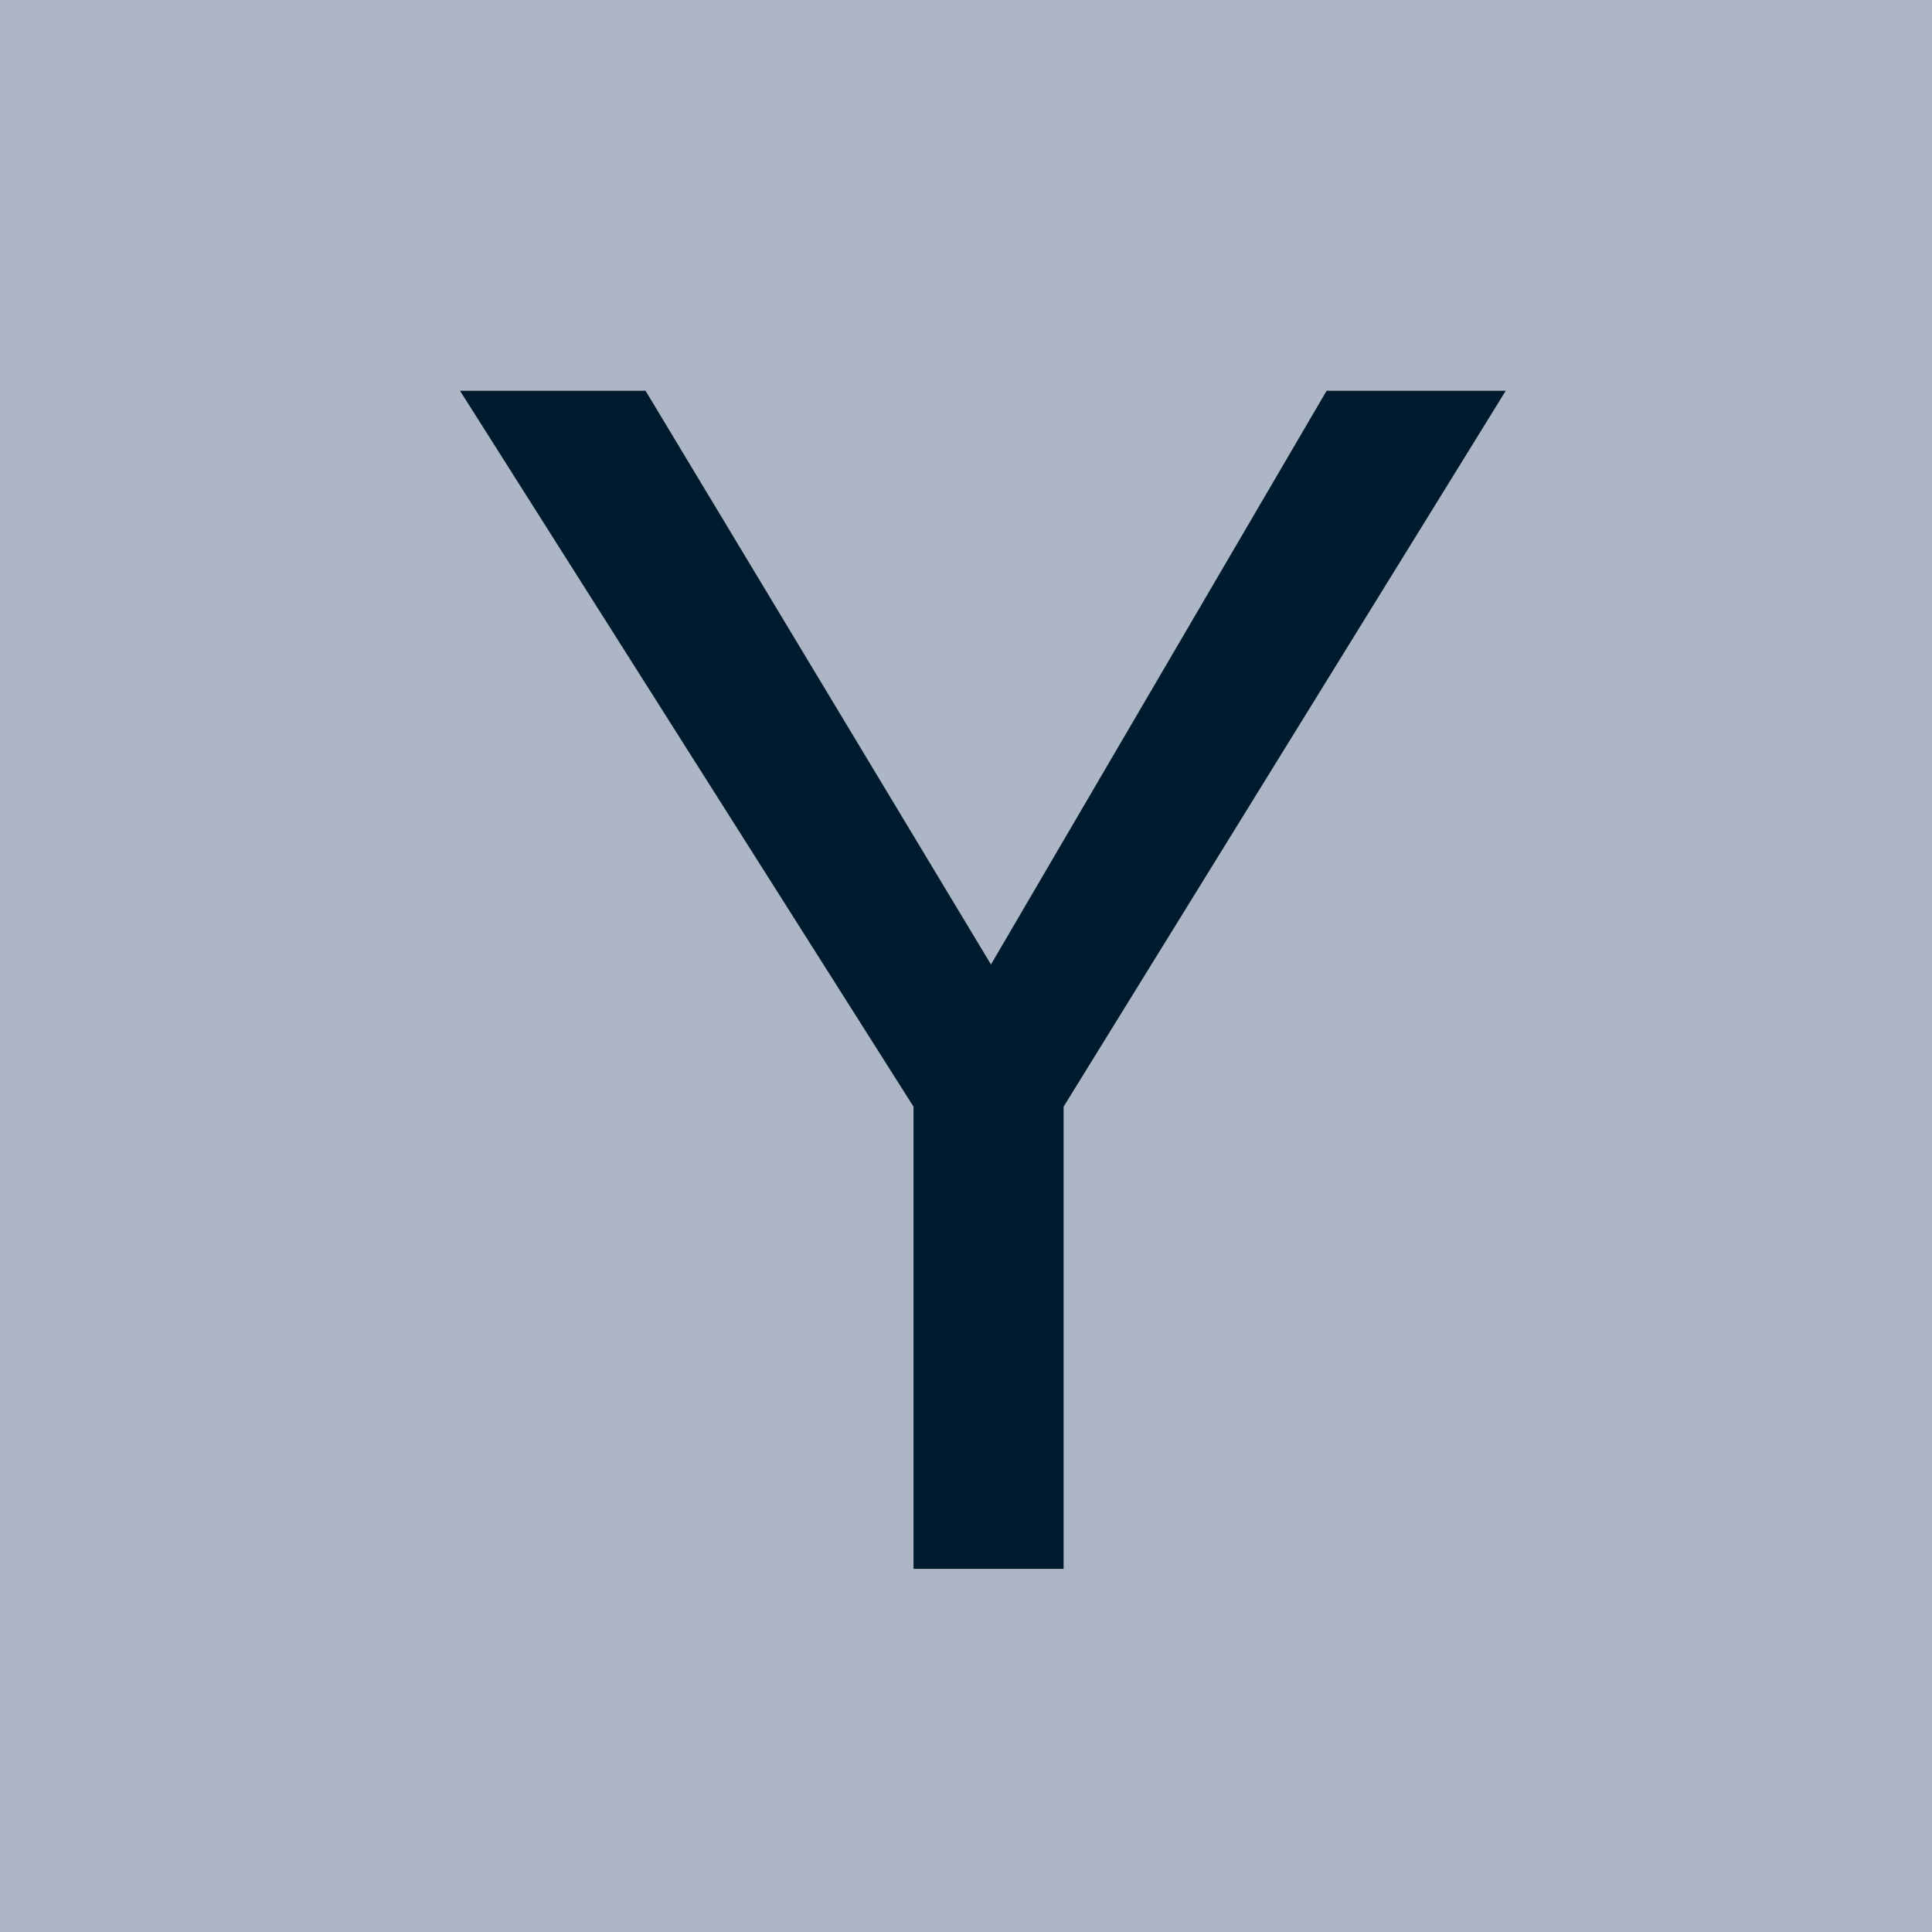
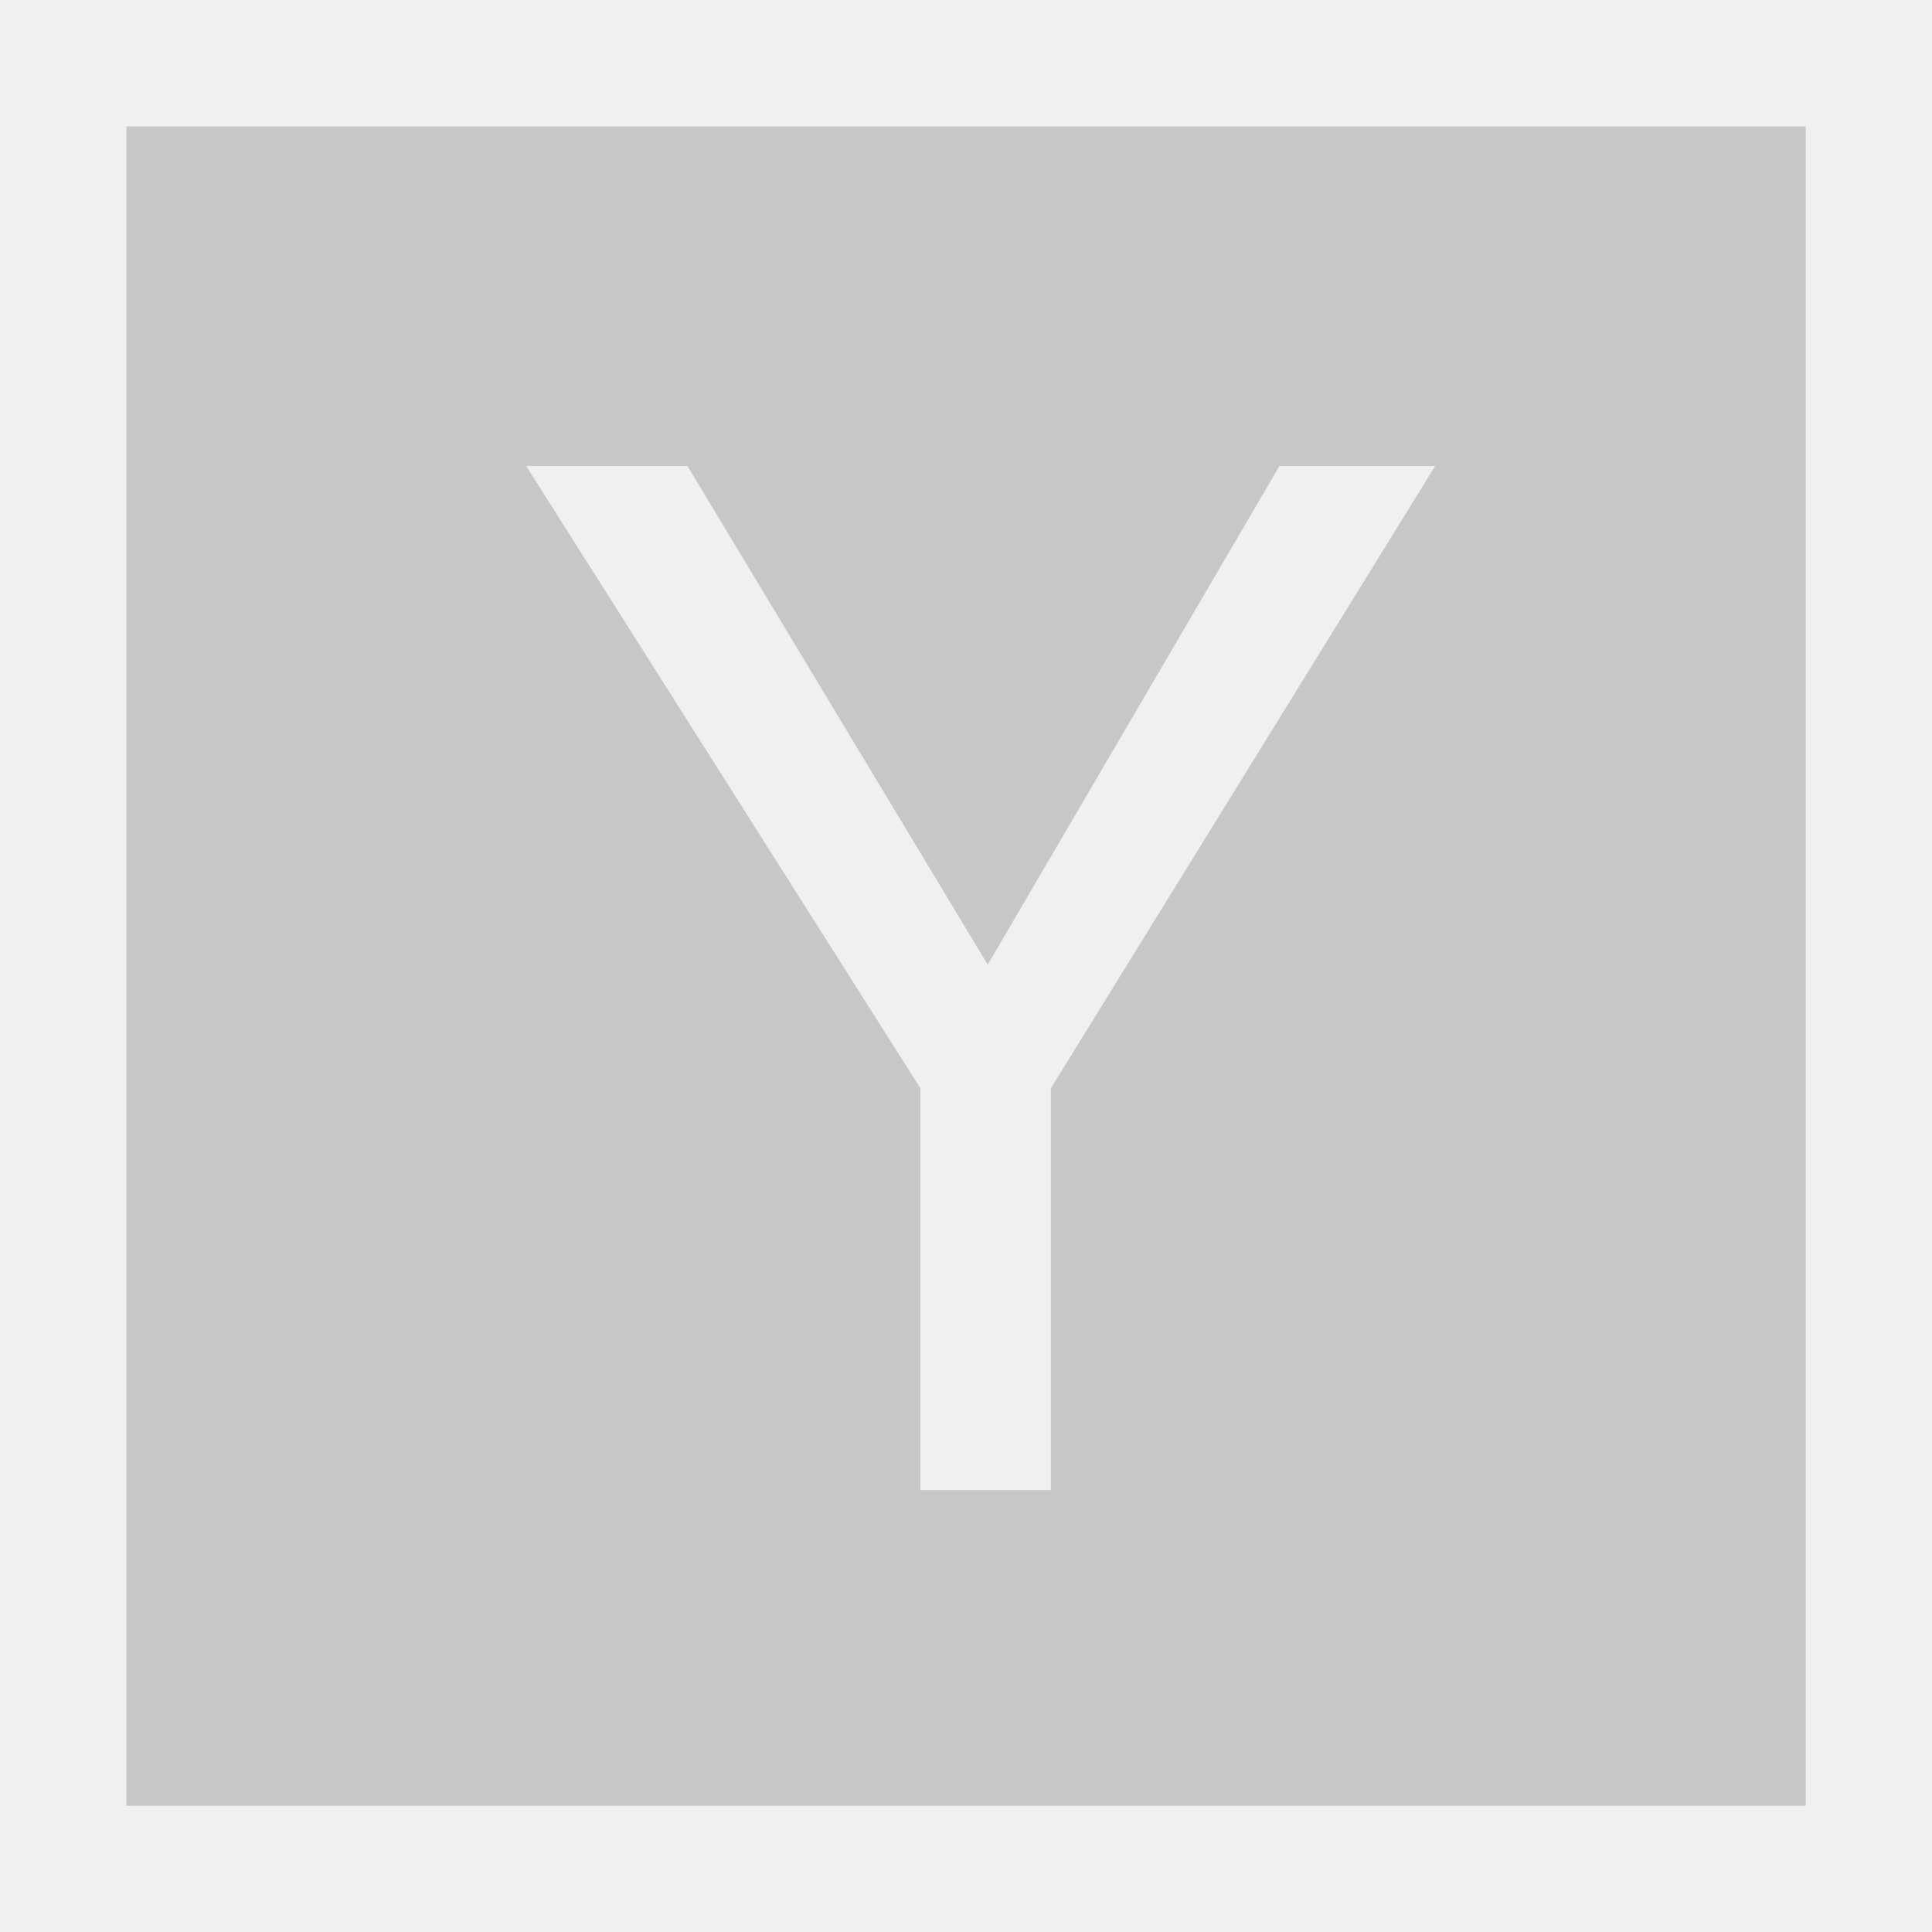
- <svg xmlns="http://www.w3.org/2000/svg" xmlns:xlink="http://www.w3.org/1999/xlink" viewBox="0 0 133 133">
-   <defs>
-     <g id="glyph-y">
-       <path d="M 43.219 -31.816 L 73.656 -81.098 L 61.324 -81.098 L 38.219 -41.605 L 14.441 -81.098 L 1.668 -81.098 L 32.887 -31.816 L 32.887 0 L 43.219 0 Z M 43.219 -31.816" />
-     </g>
-   </defs>
-   <g fill="#adb6c4">
-     <path d="M 0 0 L 133 0 L 133 133 L 0 133 Z M 0 0" />
-   </g>
-   <g fill="#001b2e">
-     <use xlink:href="#glyph-y" x="30" y="108" />
-   </g>
+ <svg xmlns="http://www.w3.org/2000/svg" viewBox="-10 -10 153 153">
+   <mask id="mask">
+     <rect width="100%" height="100%" fill="#fff" />
+     <path d="M 73.219 76.184 L 103.656 26.902 L 91.324 26.902 L 68.219 66.395 L 44.441 26.902 L 31.668 26.902 L 62.887 76.184 L 62.887 108 L 73.219 108 Z M 73.219 76.184" fill="#000" />
+   </mask>
+   <rect width="133" height="133" mask="url(#mask)" fill="#c7c7c7" />
</svg>
